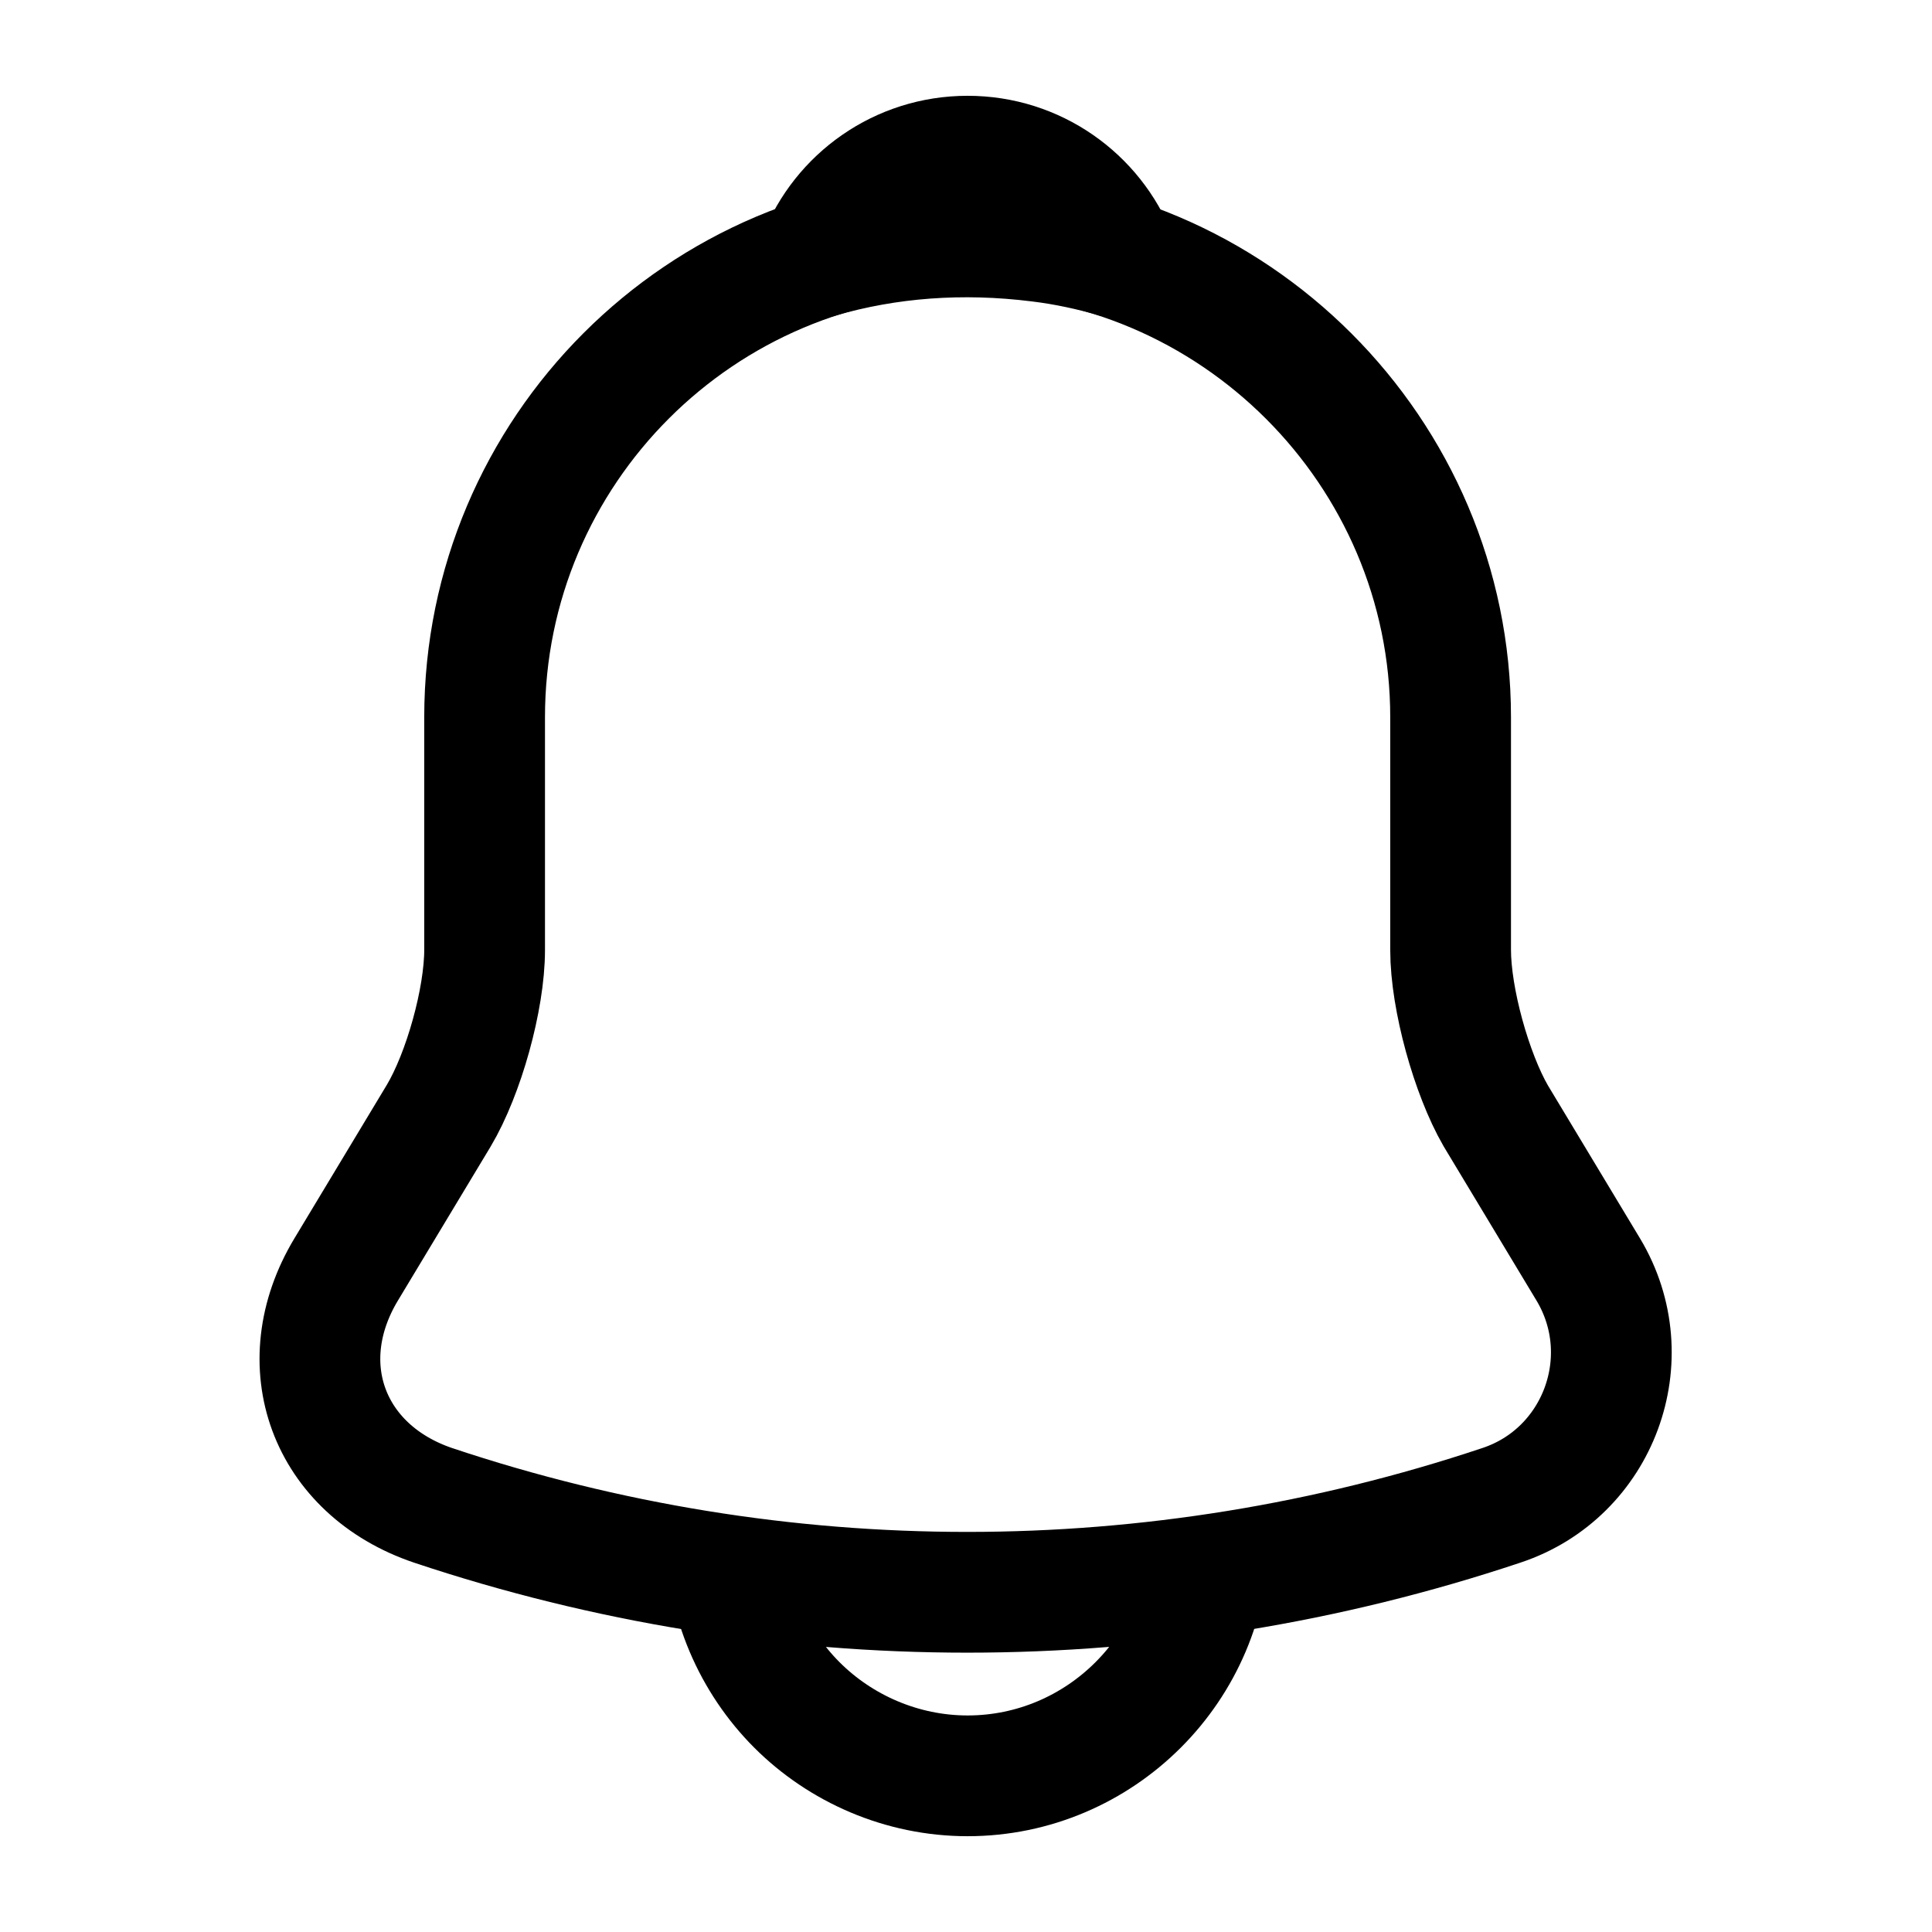
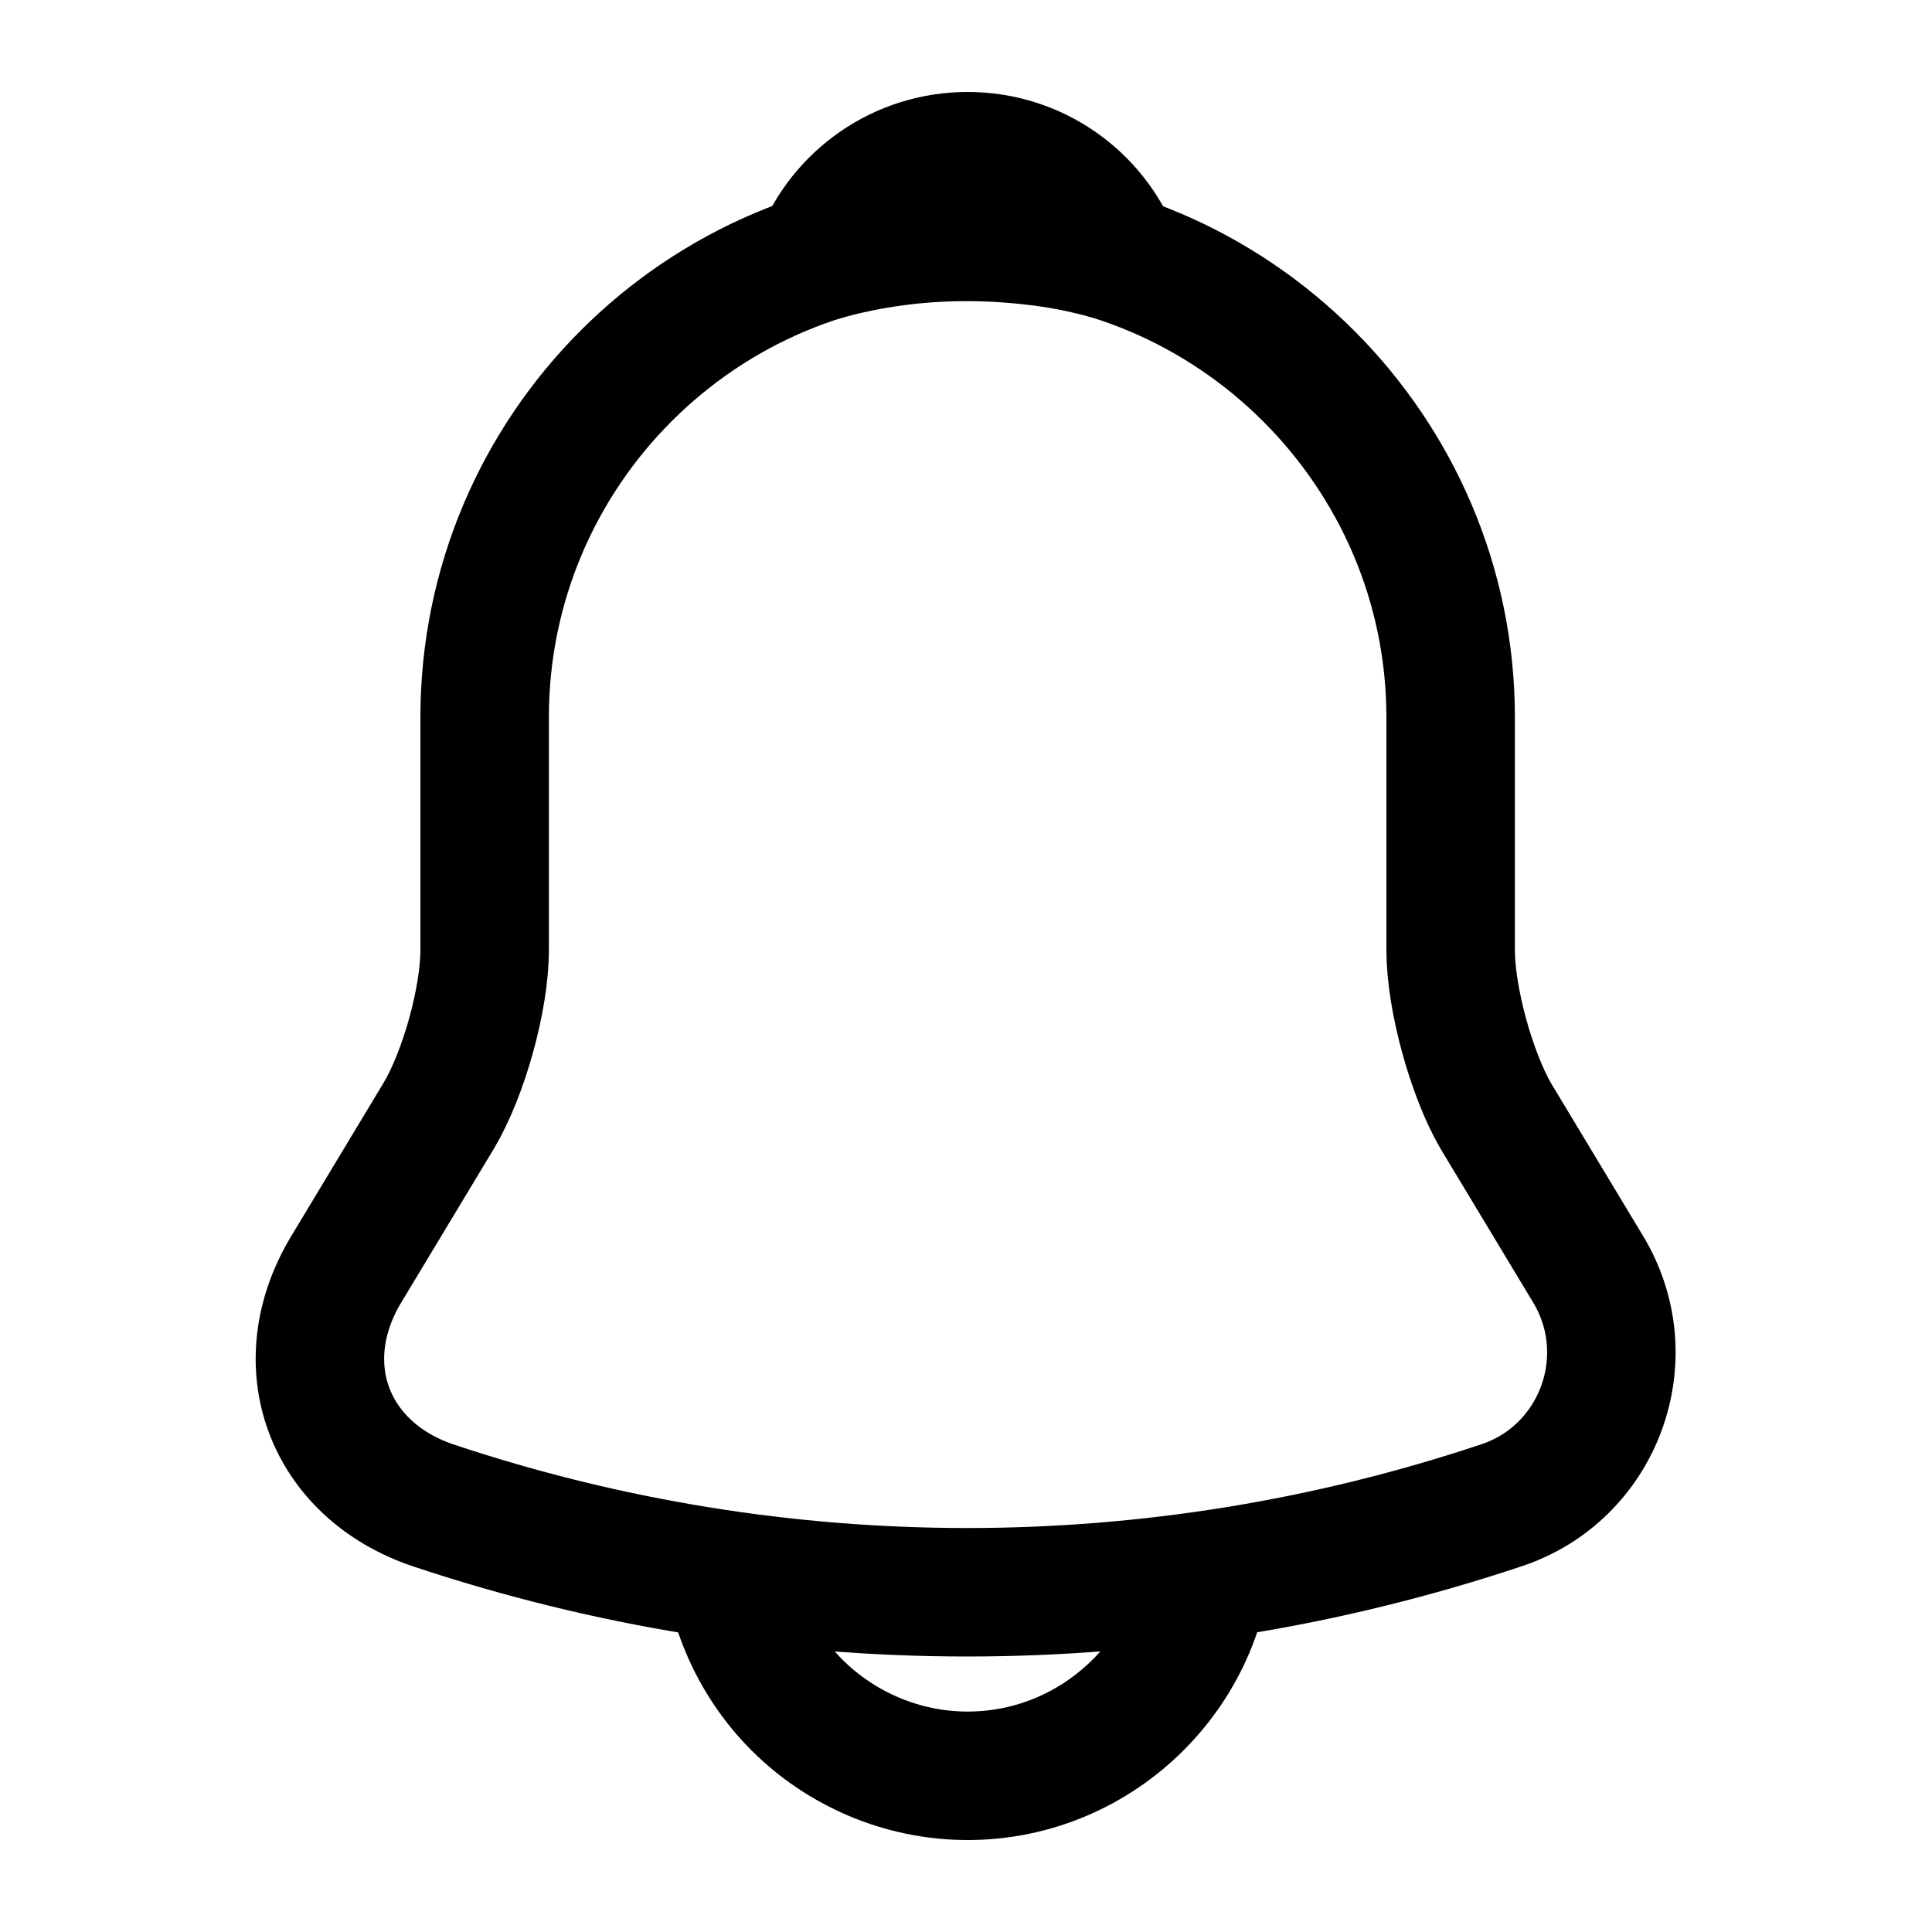
- <svg xmlns="http://www.w3.org/2000/svg" width="24" height="24" viewBox="0 0 24 24" fill="none">
+ <svg xmlns="http://www.w3.org/2000/svg" width="20" height="20" viewBox="0 0 20 20" fill="none">
  <g id="notification">
-     <path id="Vector" d="M12.02 2.91C8.71 2.91 6.02 5.6 6.02 8.91V11.8C6.02 12.41 5.76 13.34 5.45 13.86L4.3 15.77C3.59 16.95 4.08 18.26 5.38 18.7C9.69 20.14 14.34 20.14 18.65 18.7C19.86 18.3 20.39 16.87 19.73 15.77L18.58 13.86C18.28 13.34 18.02 12.41 18.02 11.8V8.91C18.02 5.61 15.32 2.91 12.02 2.91Z" stroke="currentColor" stroke-width="1.5" stroke-miterlimit="10" stroke-linecap="round" />
-     <path id="Vector_2" d="M13.87 3.2C13.56 3.11 13.24 3.04 12.91 3C11.95 2.88 11.03 2.95 10.17 3.2C10.46 2.46 11.18 1.94 12.02 1.94C12.86 1.94 13.58 2.46 13.87 3.2Z" stroke="currentColor" stroke-width="1.5" stroke-miterlimit="10" stroke-linecap="round" stroke-linejoin="round" />
-     <path id="Vector_3" d="M15.02 19.06C15.02 20.71 13.67 22.06 12.02 22.06C11.2 22.06 10.44 21.72 9.9 21.18C9.36 20.64 9.02 19.88 9.02 19.06" stroke="currentColor" stroke-width="1.5" stroke-miterlimit="10" />
-     <g id="Vector_4" opacity="0">
- </g>
+     <path id="Vector" d="M10.017 2.425C7.258 2.425 5.017 4.667 5.017 7.425V9.833C5.017 10.342 4.8 11.117 4.542 11.55L3.583 13.142C2.992 14.125 3.4 15.217 4.483 15.583C8.075 16.783 11.95 16.783 15.542 15.583C16.55 15.25 16.992 14.058 16.442 13.142L15.483 11.55C15.233 11.117 15.017 10.342 15.017 9.833V7.425C15.017 4.675 12.767 2.425 10.017 2.425Z" stroke="currentColor" stroke-width="1.33" stroke-miterlimit="10" stroke-linecap="round" />
+     <path id="Vector_2" d="M11.558 2.667C11.3 2.592 11.033 2.533 10.758 2.5C9.958 2.4 9.192 2.458 8.475 2.667C8.717 2.05 9.317 1.617 10.017 1.617C10.717 1.617 11.317 2.05 11.558 2.667Z" stroke="currentColor" stroke-width="1.33" stroke-miterlimit="10" stroke-linecap="round" stroke-linejoin="round" />
+     <path id="Vector_3" d="M12.517 15.883C12.517 17.258 11.392 18.383 10.017 18.383C9.333 18.383 8.7 18.1 8.25 17.65C7.8 17.2 7.517 16.567 7.517 15.883" stroke="currentColor" stroke-width="1.33" stroke-miterlimit="10" />
  </g>
</svg>
